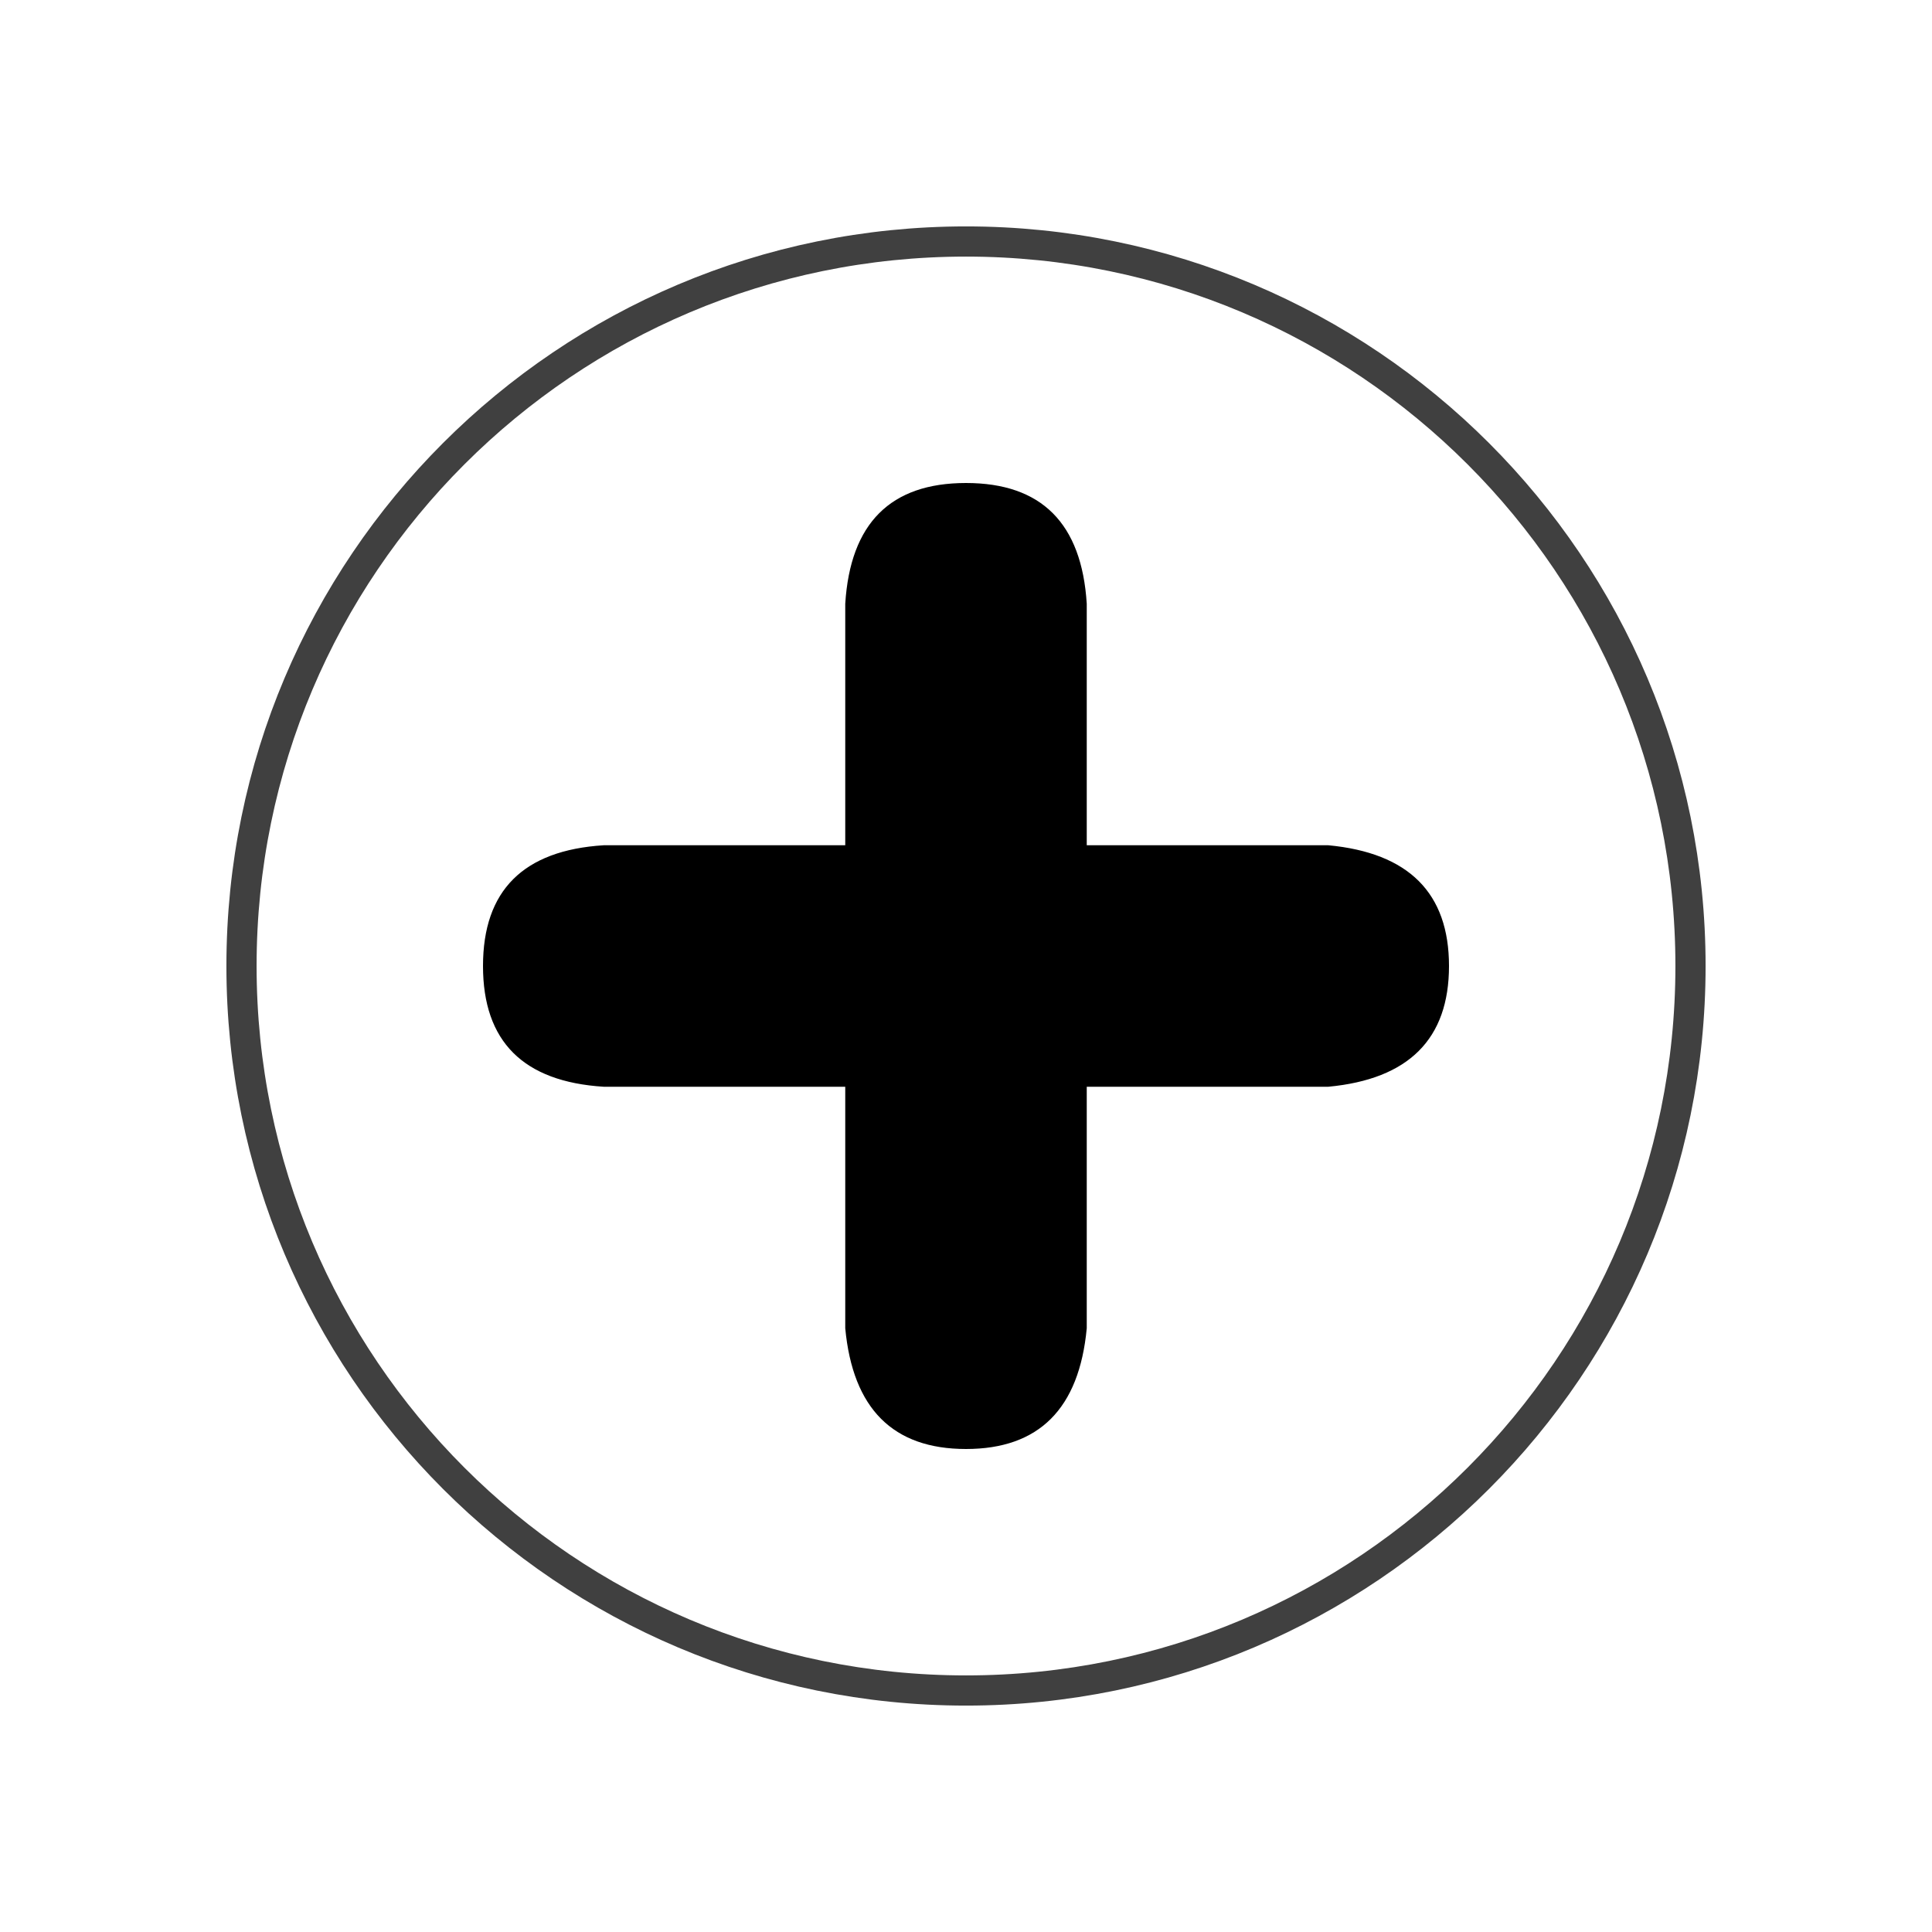
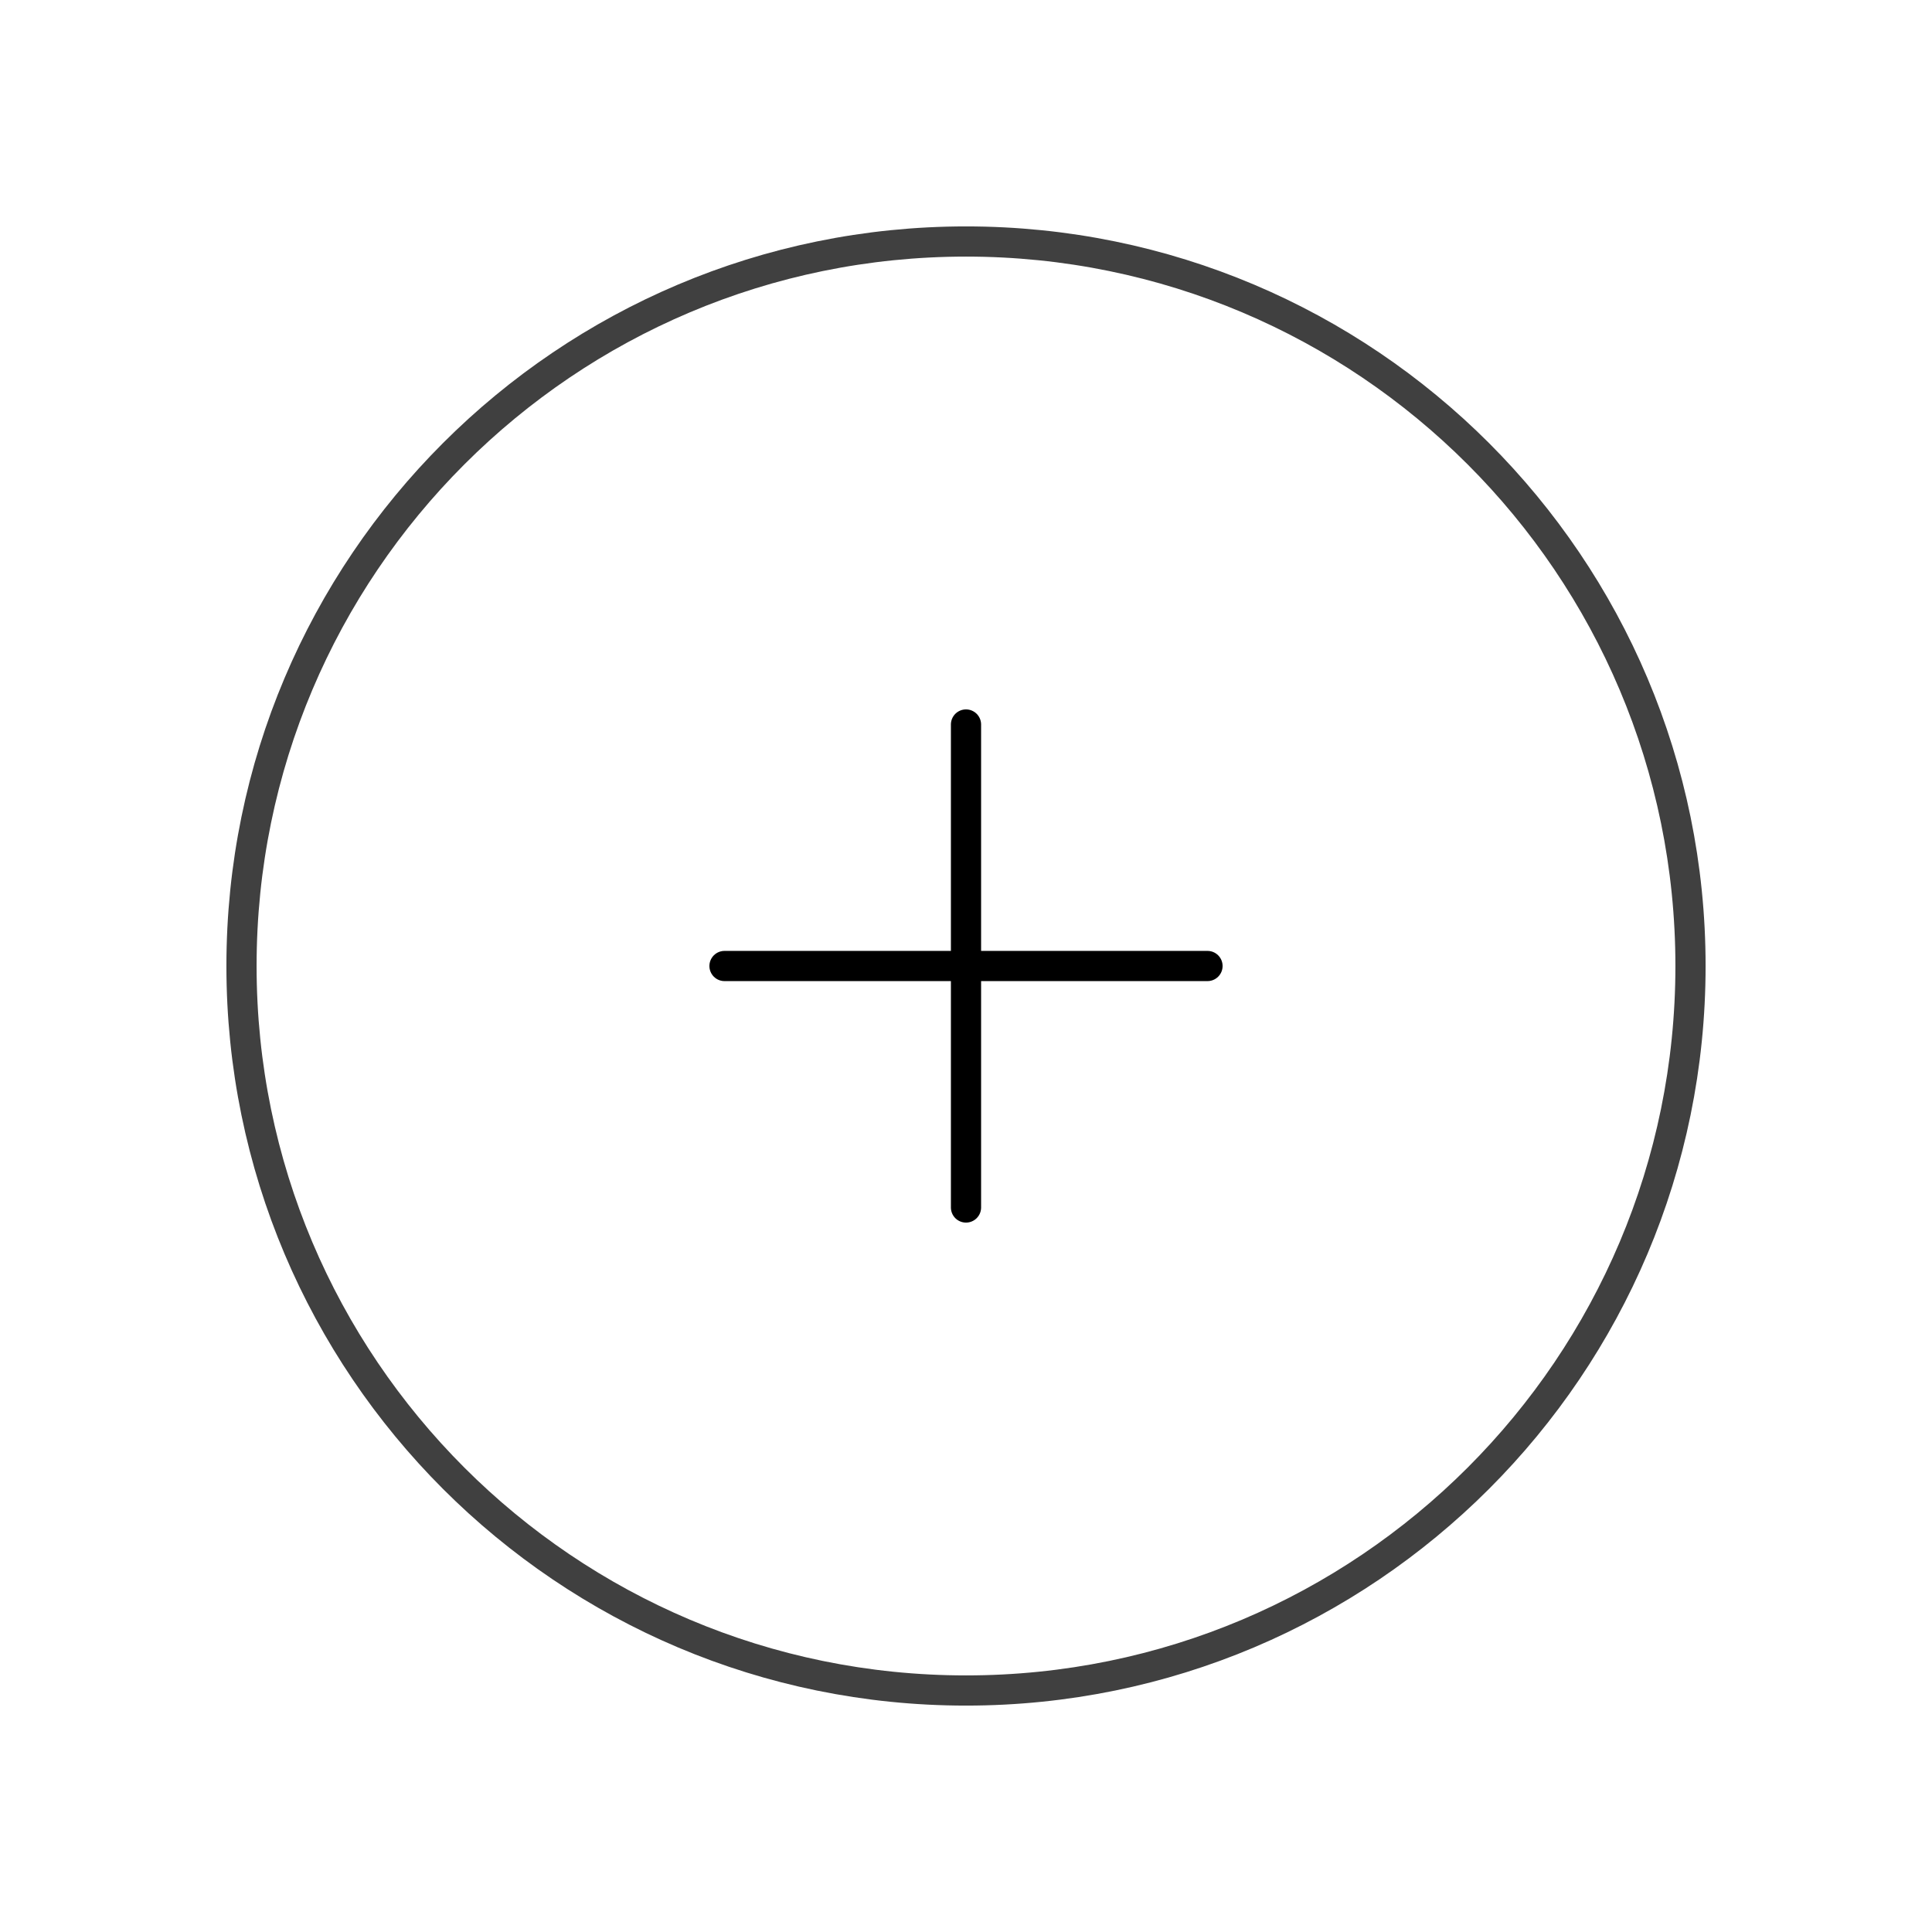
<svg xmlns="http://www.w3.org/2000/svg" style="isolation:isolate" viewBox="0 0 512 512" width="512" height="512">
-   <circle cx="256" cy="256" r="192" fill="none" />
-   <circle cx="256" cy="256" r="192" fill="none" stroke-width="8" stroke="rgb(64,64,64)" stroke-linejoin="miter" stroke-linecap="square" />
-   <path d=" M 160 288 Q 128 286 128 256 Q 128 226 160 224 L 224 224 L 224 160 Q 226 128 256 128 Q 286 128 288 160 L 288 224 L 352 224 Q 384 227 384 256 Q 384 285 352 288 L 288 288 L 288 352 Q 285 384 256 384 Q 227 384 224 352 L 224 288 L 160 288 Z " fill="rgb(0,0,0)" />
+   <circle vector-effect="non-scaling-stroke" cx="256" cy="256" r="192" fill="none" />
+   <circle vector-effect="non-scaling-stroke" cx="256" cy="256" r="192" fill="none" stroke-width="8" stroke="rgb(64,64,64)" stroke-linejoin="round" stroke-linecap="round" />
+   <line x1="192" y1="256" x2="320" y2="256" vector-effect="non-scaling-stroke" stroke-width="8" stroke="rgb(0,0,0)" stroke-linejoin="round" stroke-linecap="round" />
+   <line x1="256" y1="192" x2="256" y2="320" vector-effect="non-scaling-stroke" stroke-width="8" stroke="rgb(0,0,0)" stroke-linejoin="round" stroke-linecap="round" />
</svg>
